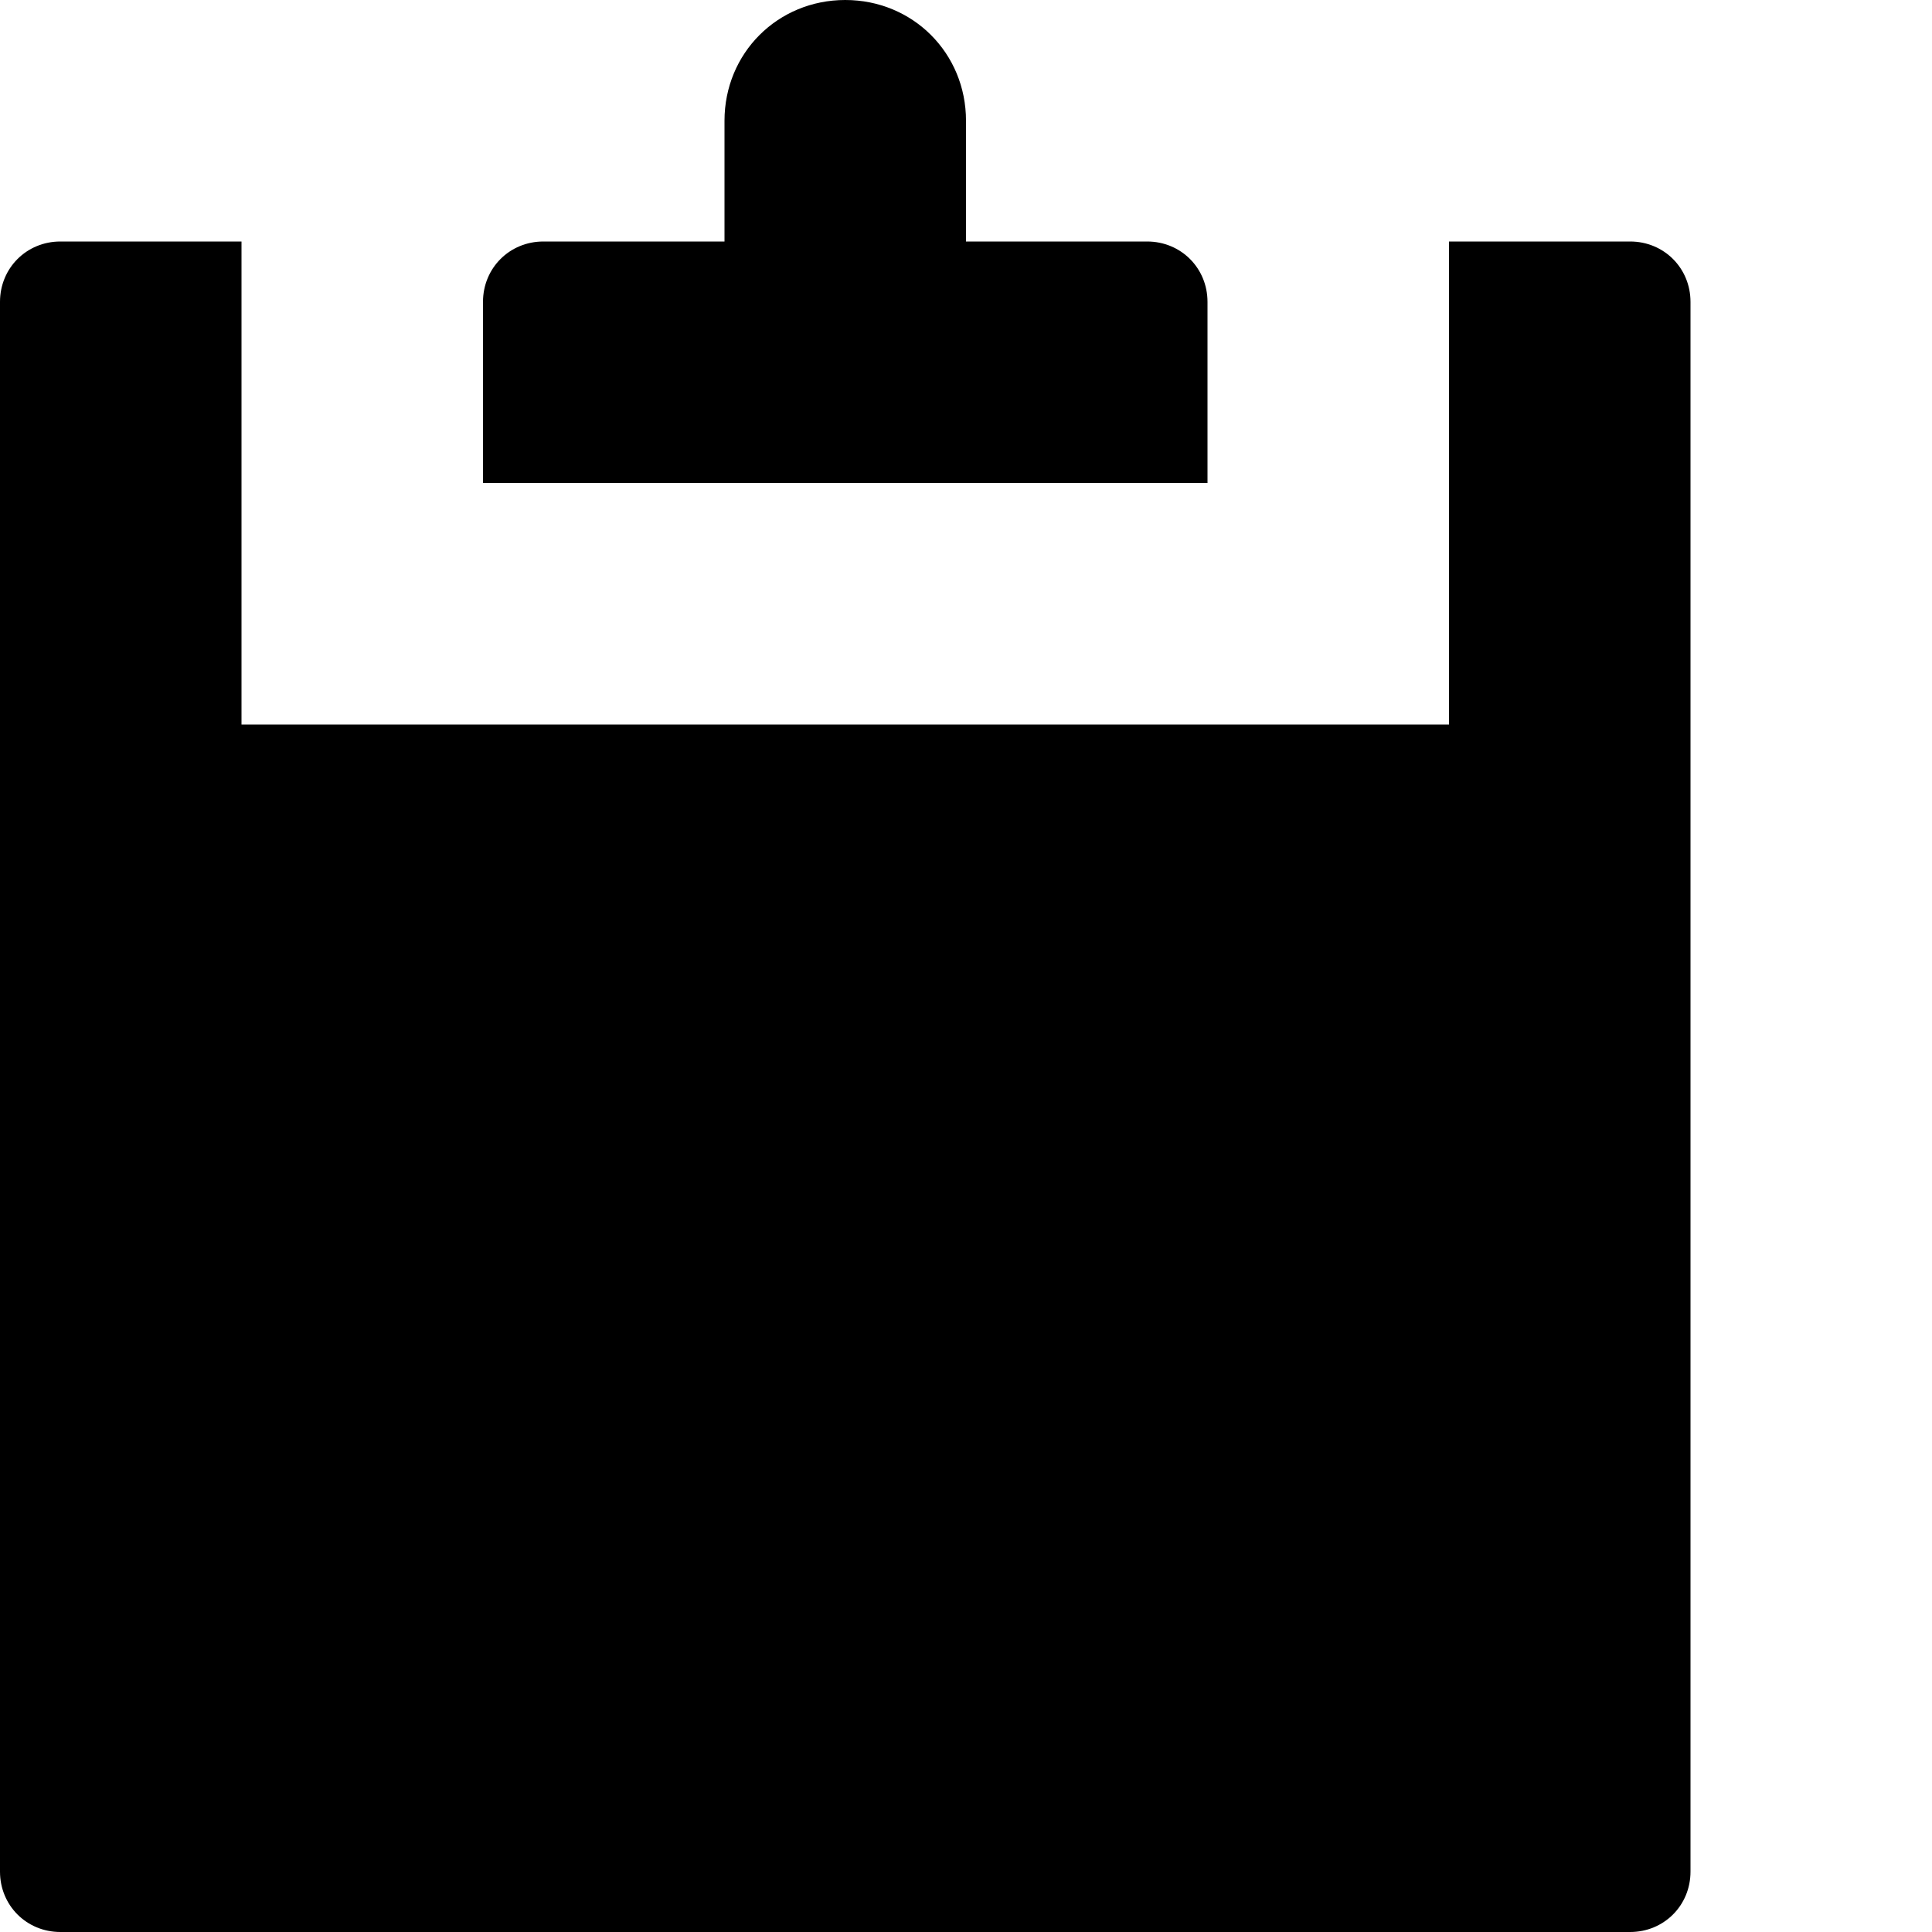
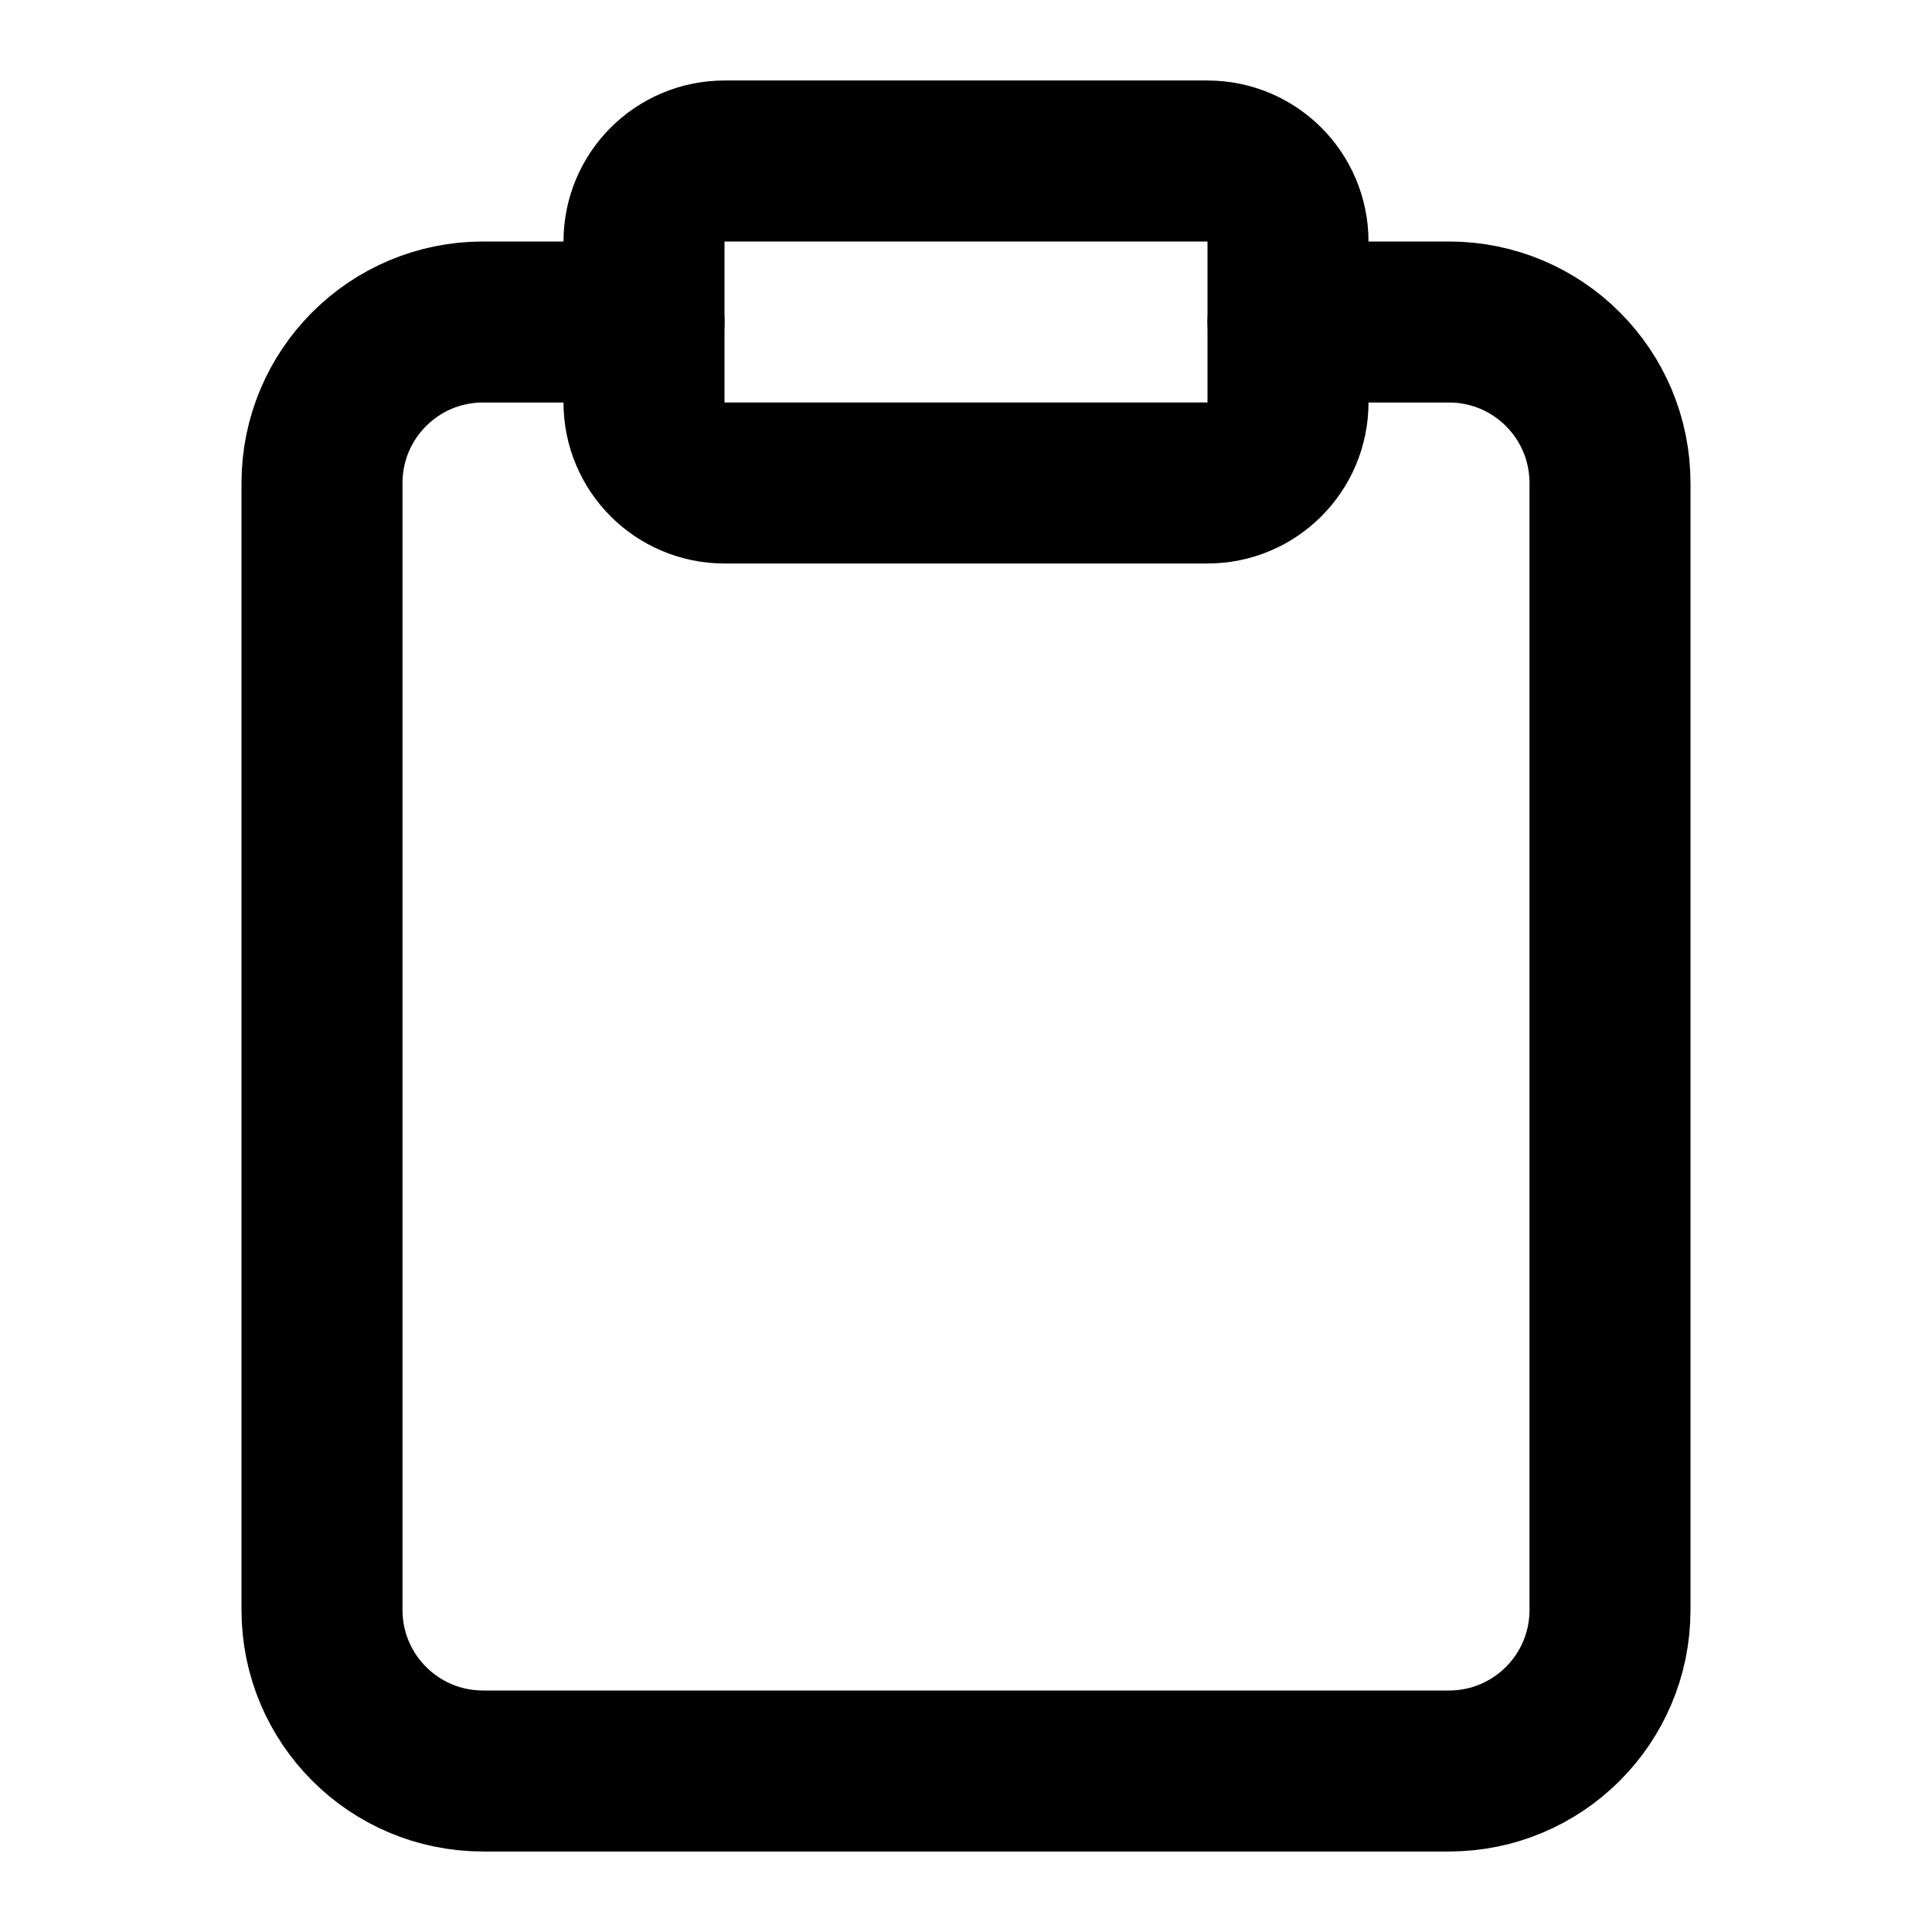
- <svg xmlns="http://www.w3.org/2000/svg" viewBox="0 0 8 8">
-   <path d="M3.5 0c-.28 0-.5.22-.5.5V1h-.75c-.14 0-.25.11-.25.25V2h3v-.75C5 1.11 4.89 1 4.75 1H4V.5c0-.28-.22-.5-.5-.5zM.25 1C.11 1 0 1.11 0 1.25v6.5c0 .14.11.25.25.25h6.5c.14 0 .25-.11.25-.25v-6.5C7 1.11 6.89 1 6.75 1H6v2H1V1H.25z" />
+ <svg xmlns="http://www.w3.org/2000/svg" width="24" height="24" viewBox="0 0 24 24" fill="none" stroke="currentColor" stroke-width="2" stroke-linecap="round" stroke-linejoin="round" class="feather feather-clipboard">
+   <path d="M16 4h2a2 2 0 0 1 2 2v14a2 2 0 0 1-2 2H6a2 2 0 0 1-2-2V6a2 2 0 0 1 2-2h2" />
+   <rect x="8" y="2" width="8" height="4" rx="1" ry="1" />
</svg>
